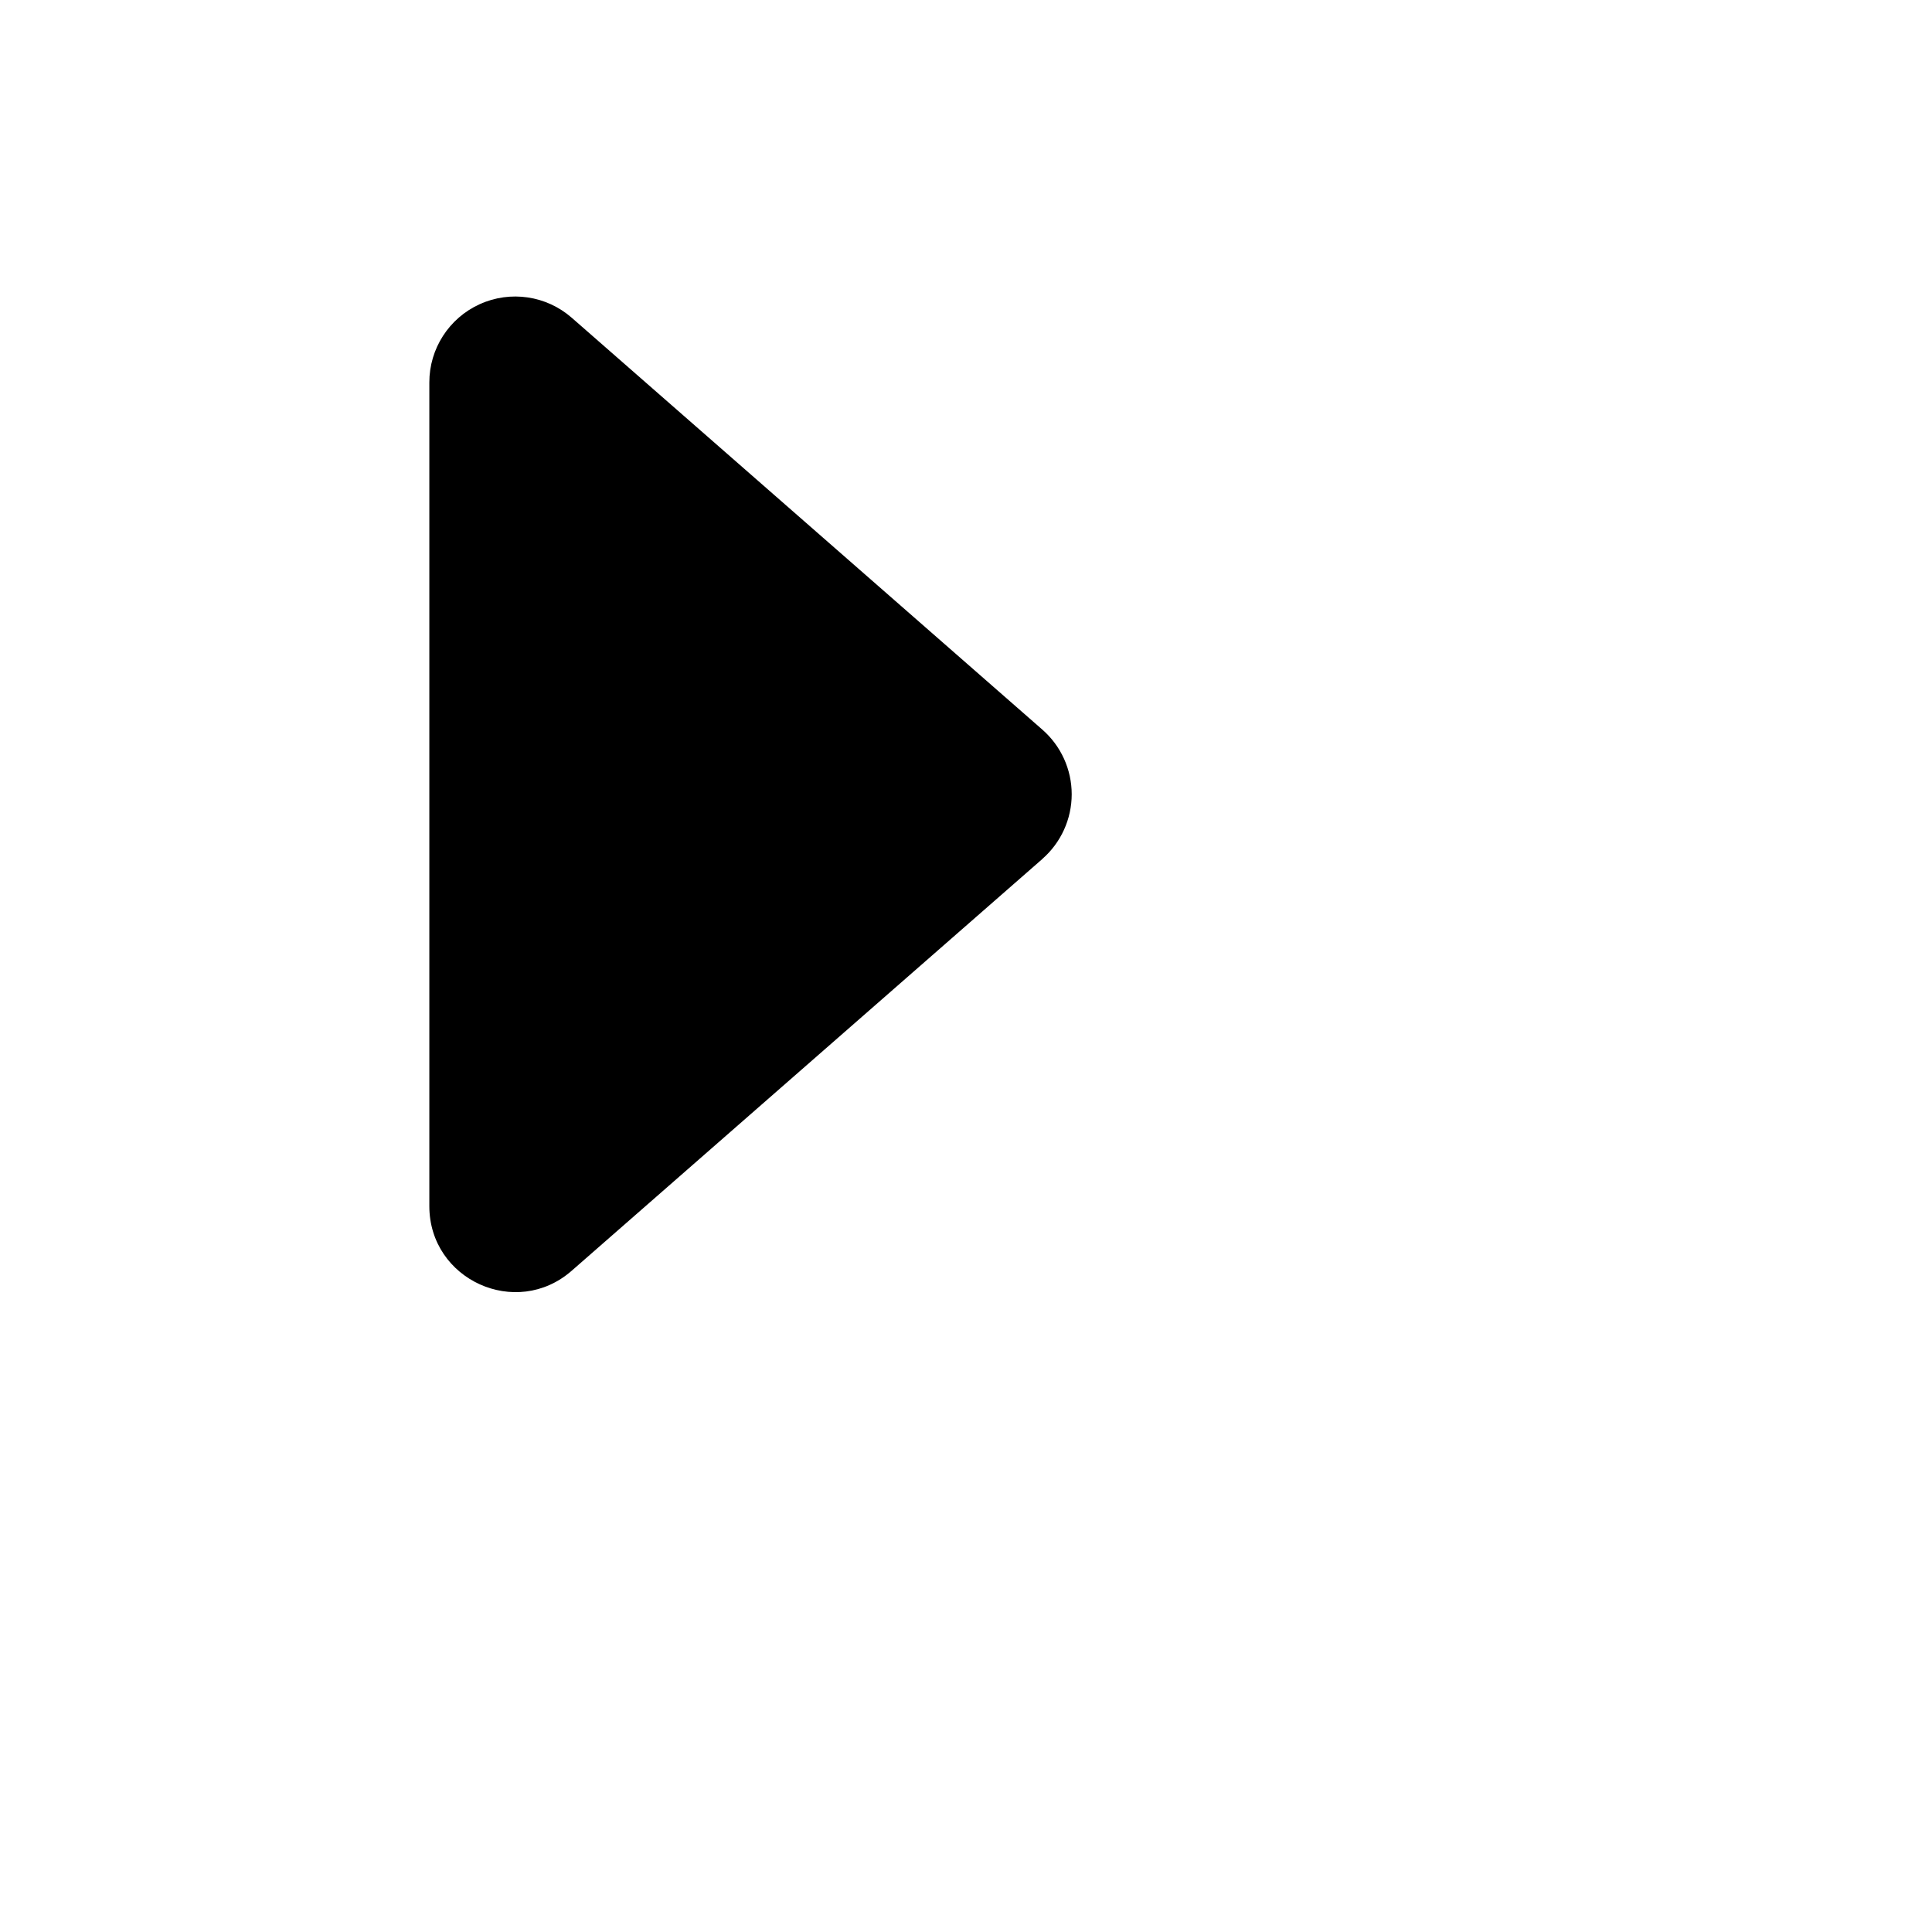
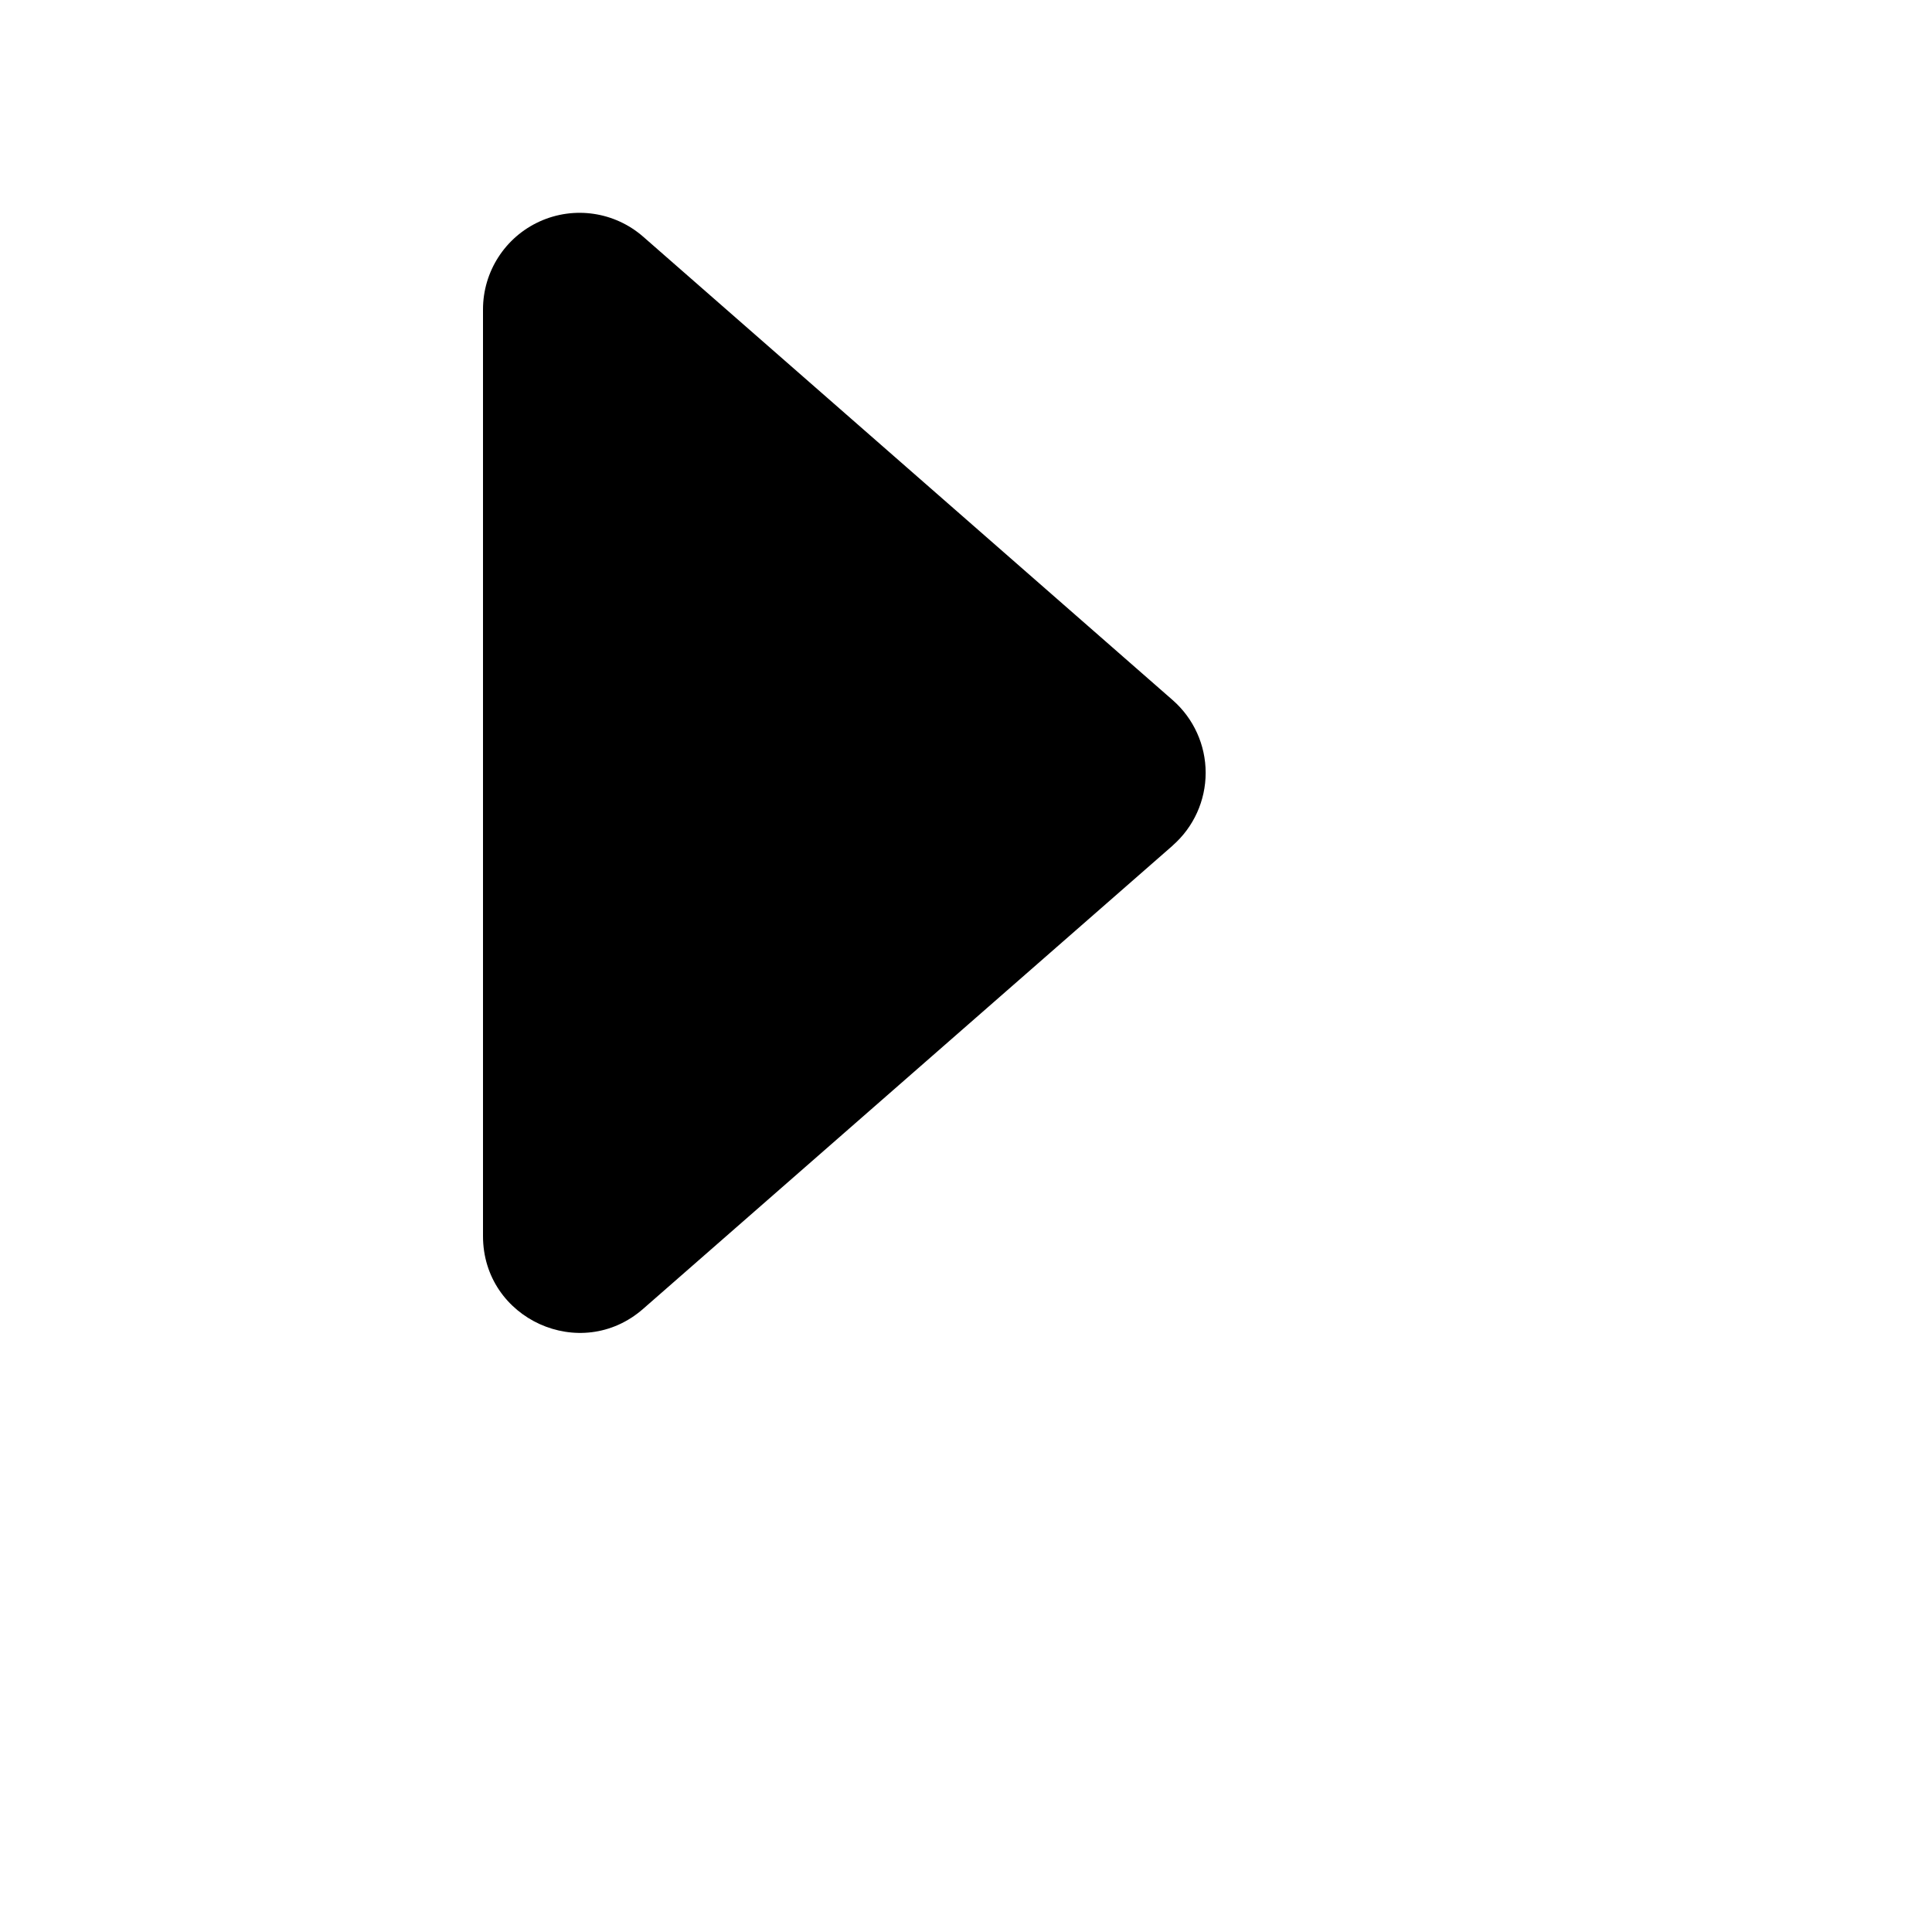
- <svg xmlns="http://www.w3.org/2000/svg" width="32" height="32" fill="currentColor" viewBox="0 0 45 40">
+ <svg xmlns="http://www.w3.org/2000/svg" width="32" height="32" fill="currentColor" viewBox="0 0 40 40">
  <path d="m24.28 17.506-10.964 9.592C12.024 28.23 10 27.31 10 25.592V6.408a2 2 0 0 1 3.318-1.506l10.96 9.592a2 2 0 0 1 0 3.012z" />
</svg>
